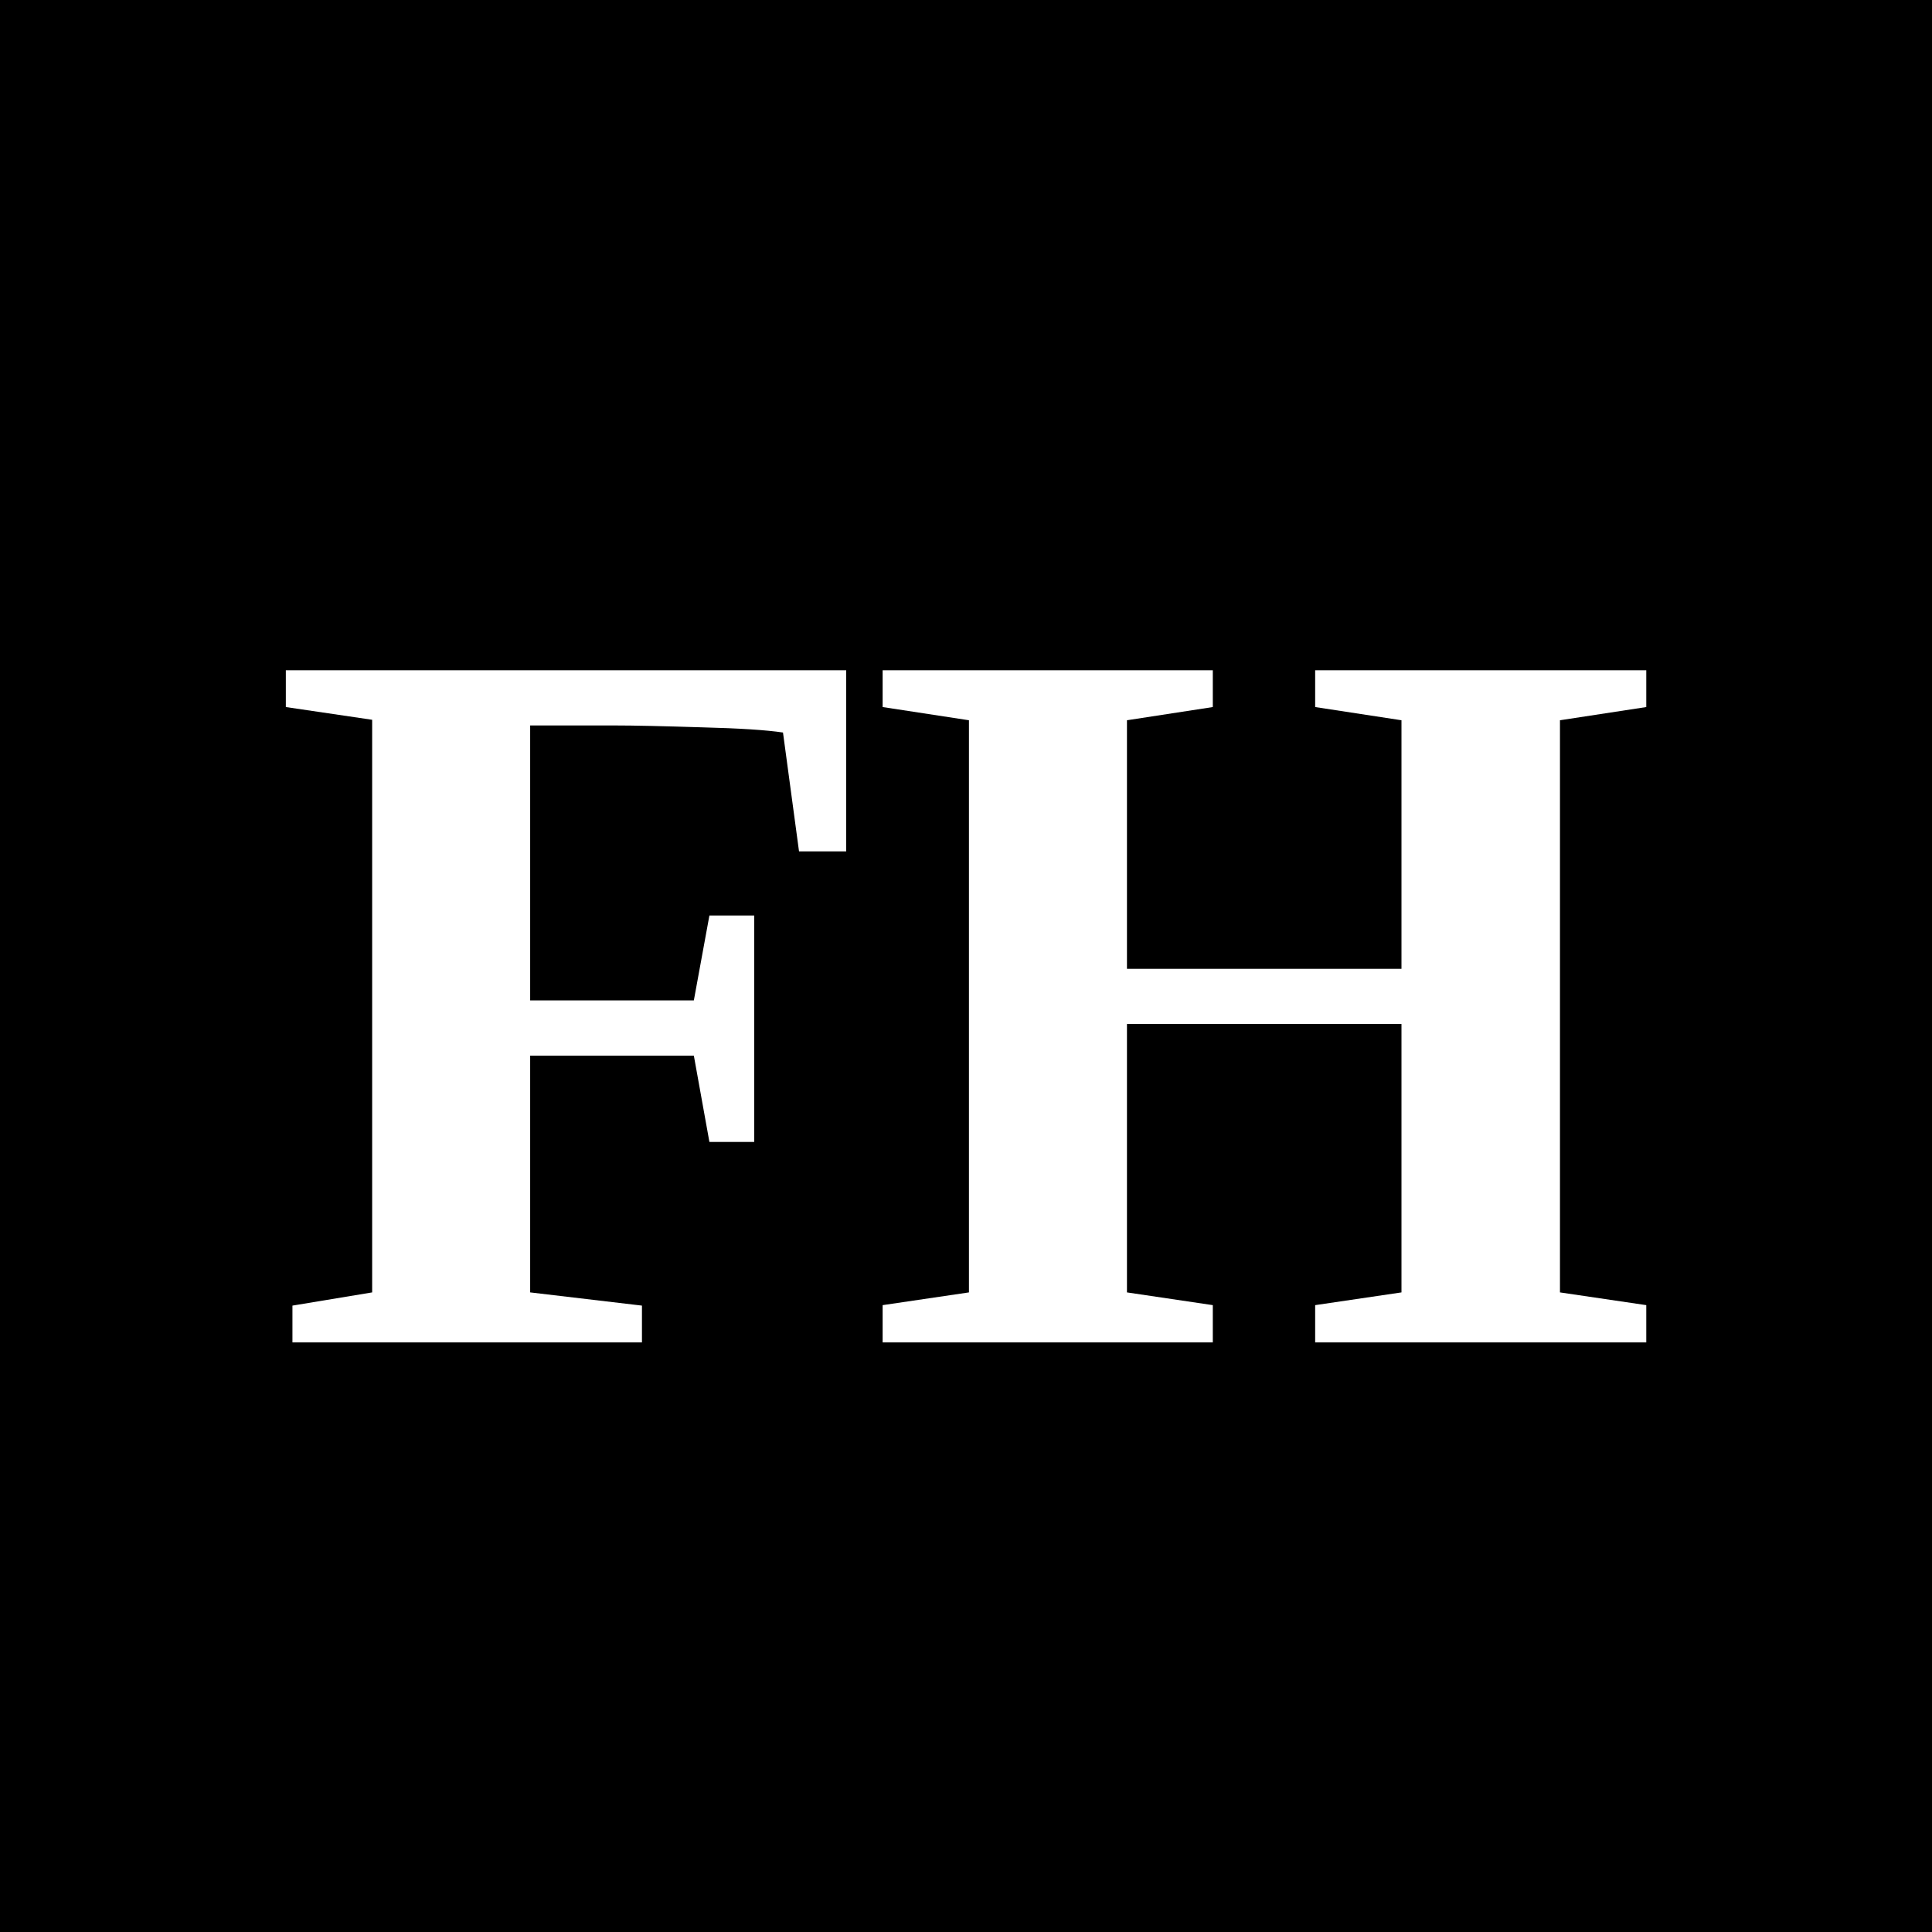
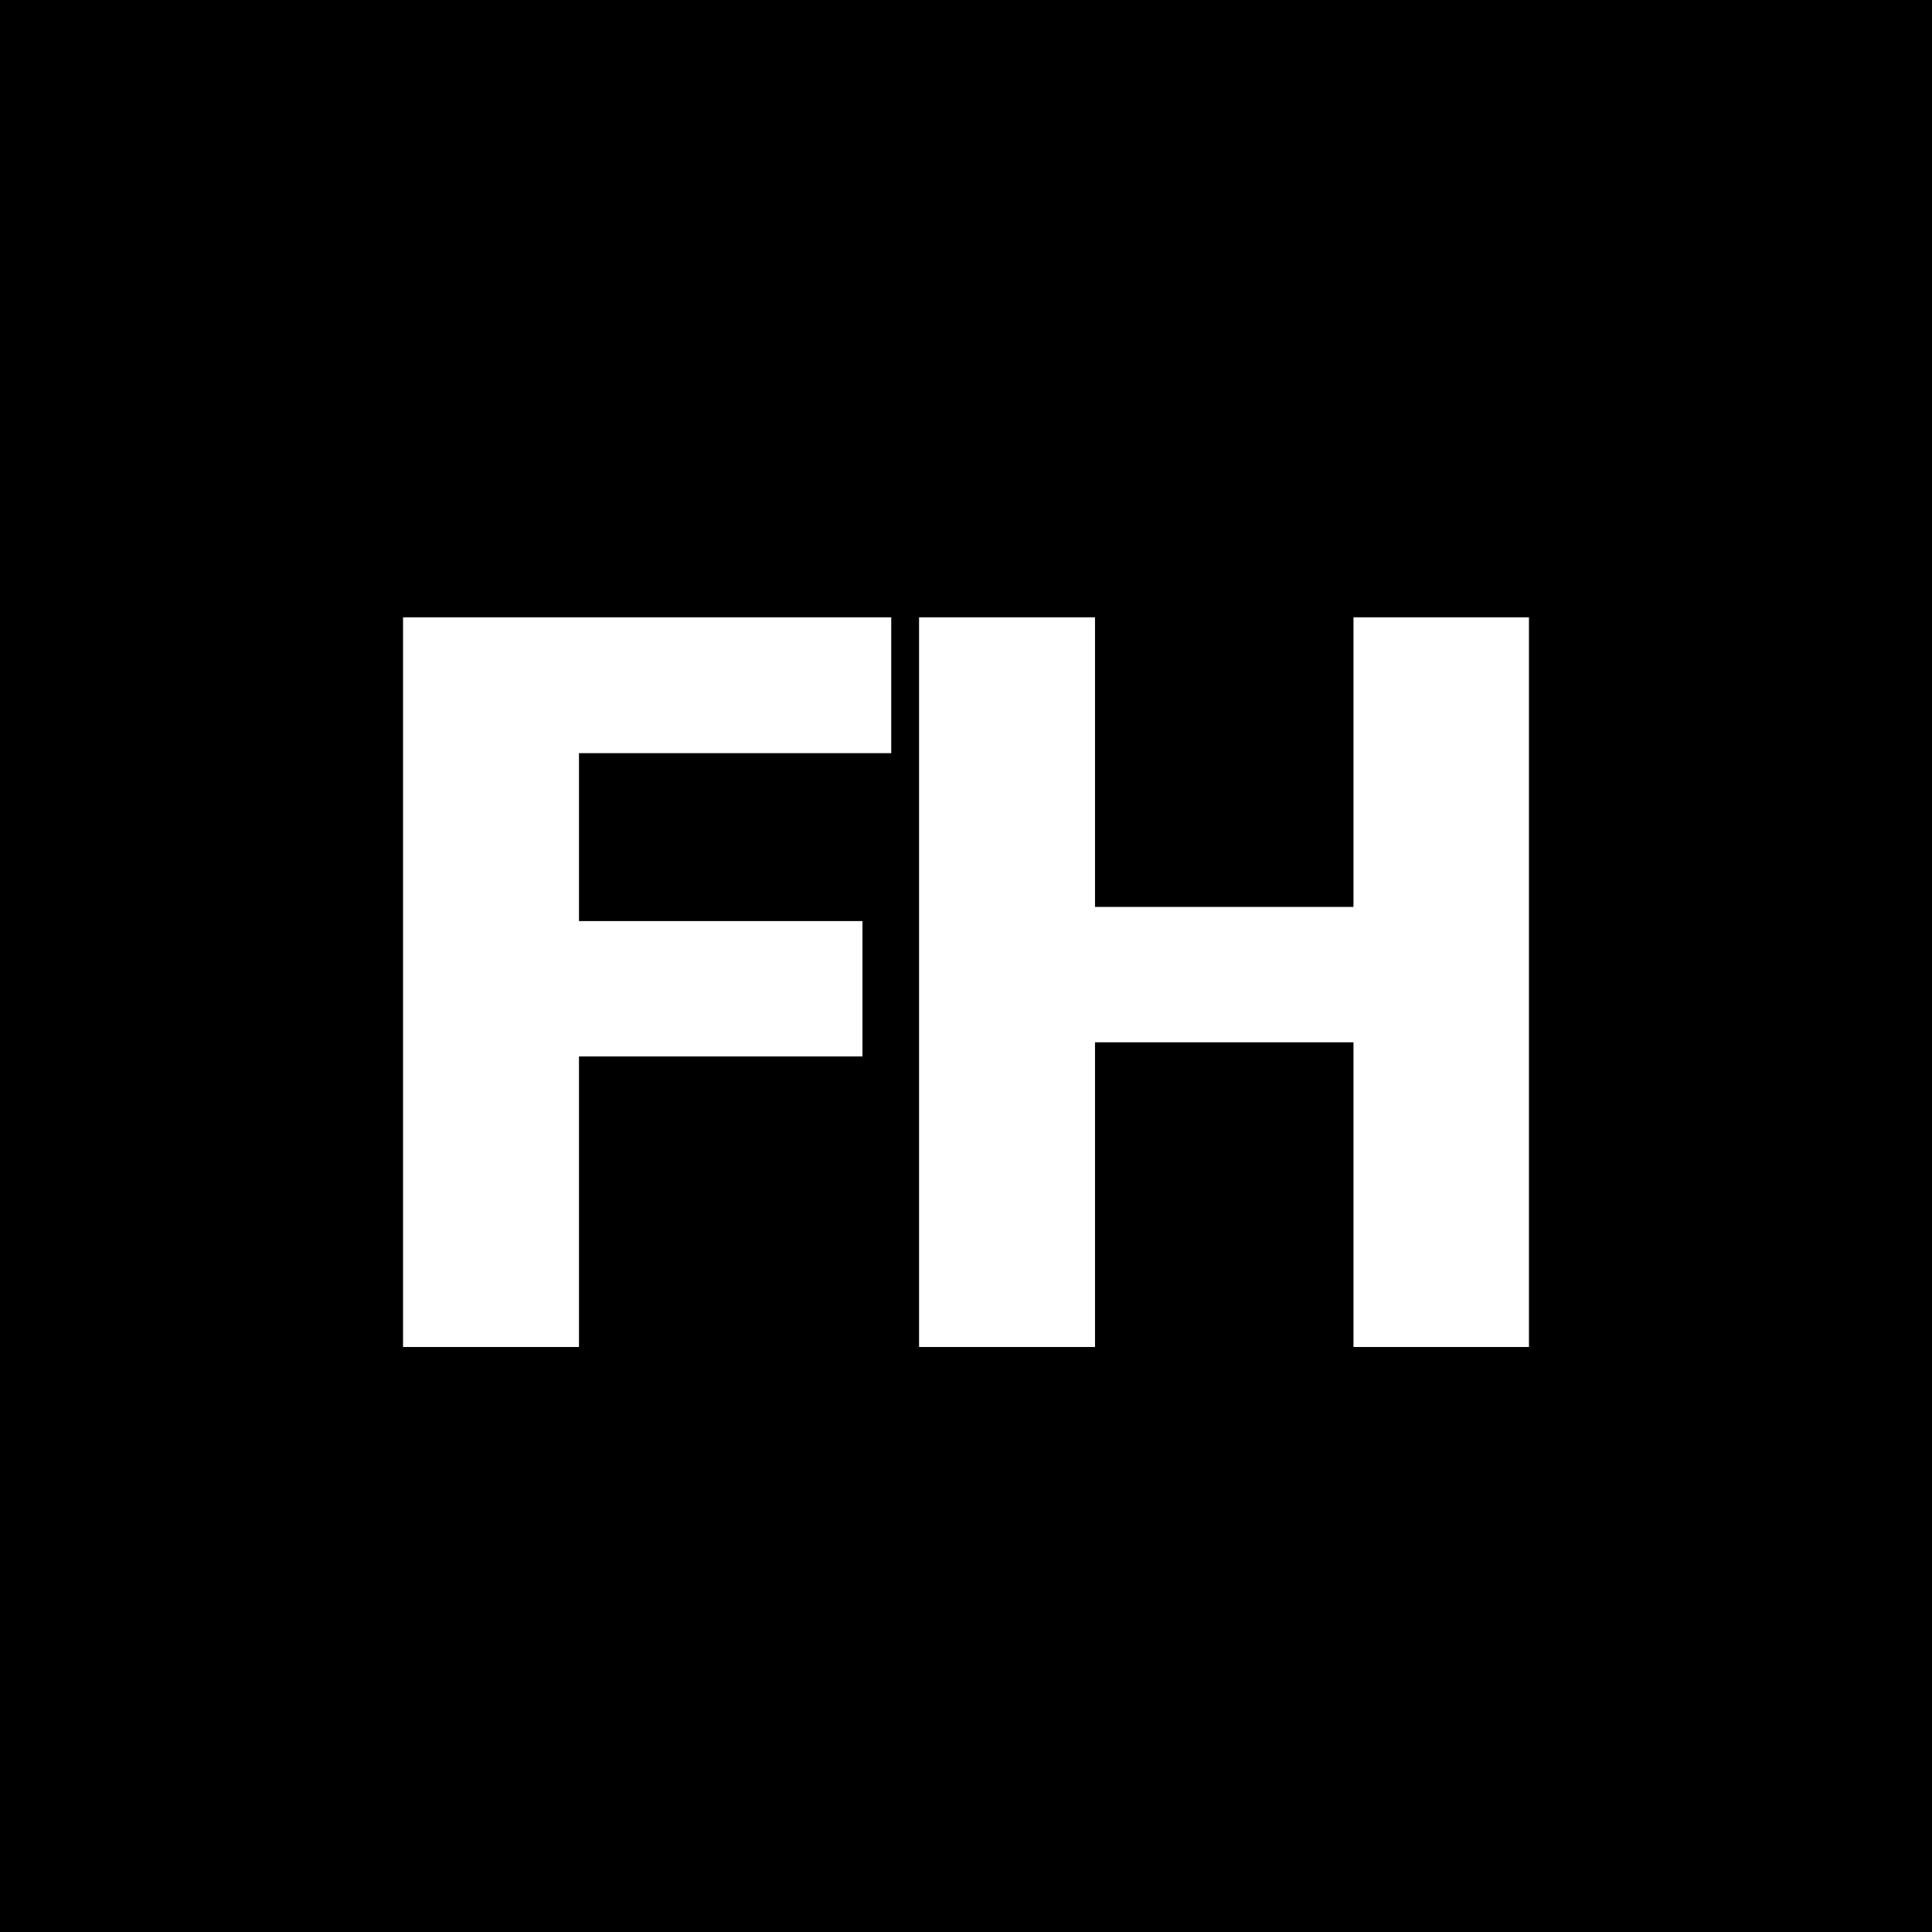
<svg xmlns="http://www.w3.org/2000/svg" viewBox="0 0 64 64" role="img" aria-label="FindHost">
  <rect width="64" height="64" fill="#000000" />
-   <text x="32" y="33" fill="#ffffff" font-family="Charter, 'Bitstream Charter', Cambria, Georgia, 'Times New Roman', serif" font-size="34" font-weight="600" text-anchor="middle" dominant-baseline="central" letter-spacing="-1">FH</text>
+   <text x="32" y="33" fill="#ffffff" font-family="ui-sans-serif, system-ui, -apple-system, 'Segoe UI', Roboto, sans-serif" font-size="34" font-weight="900" text-anchor="middle" dominant-baseline="central" letter-spacing="-1.5">FH</text>
</svg>
